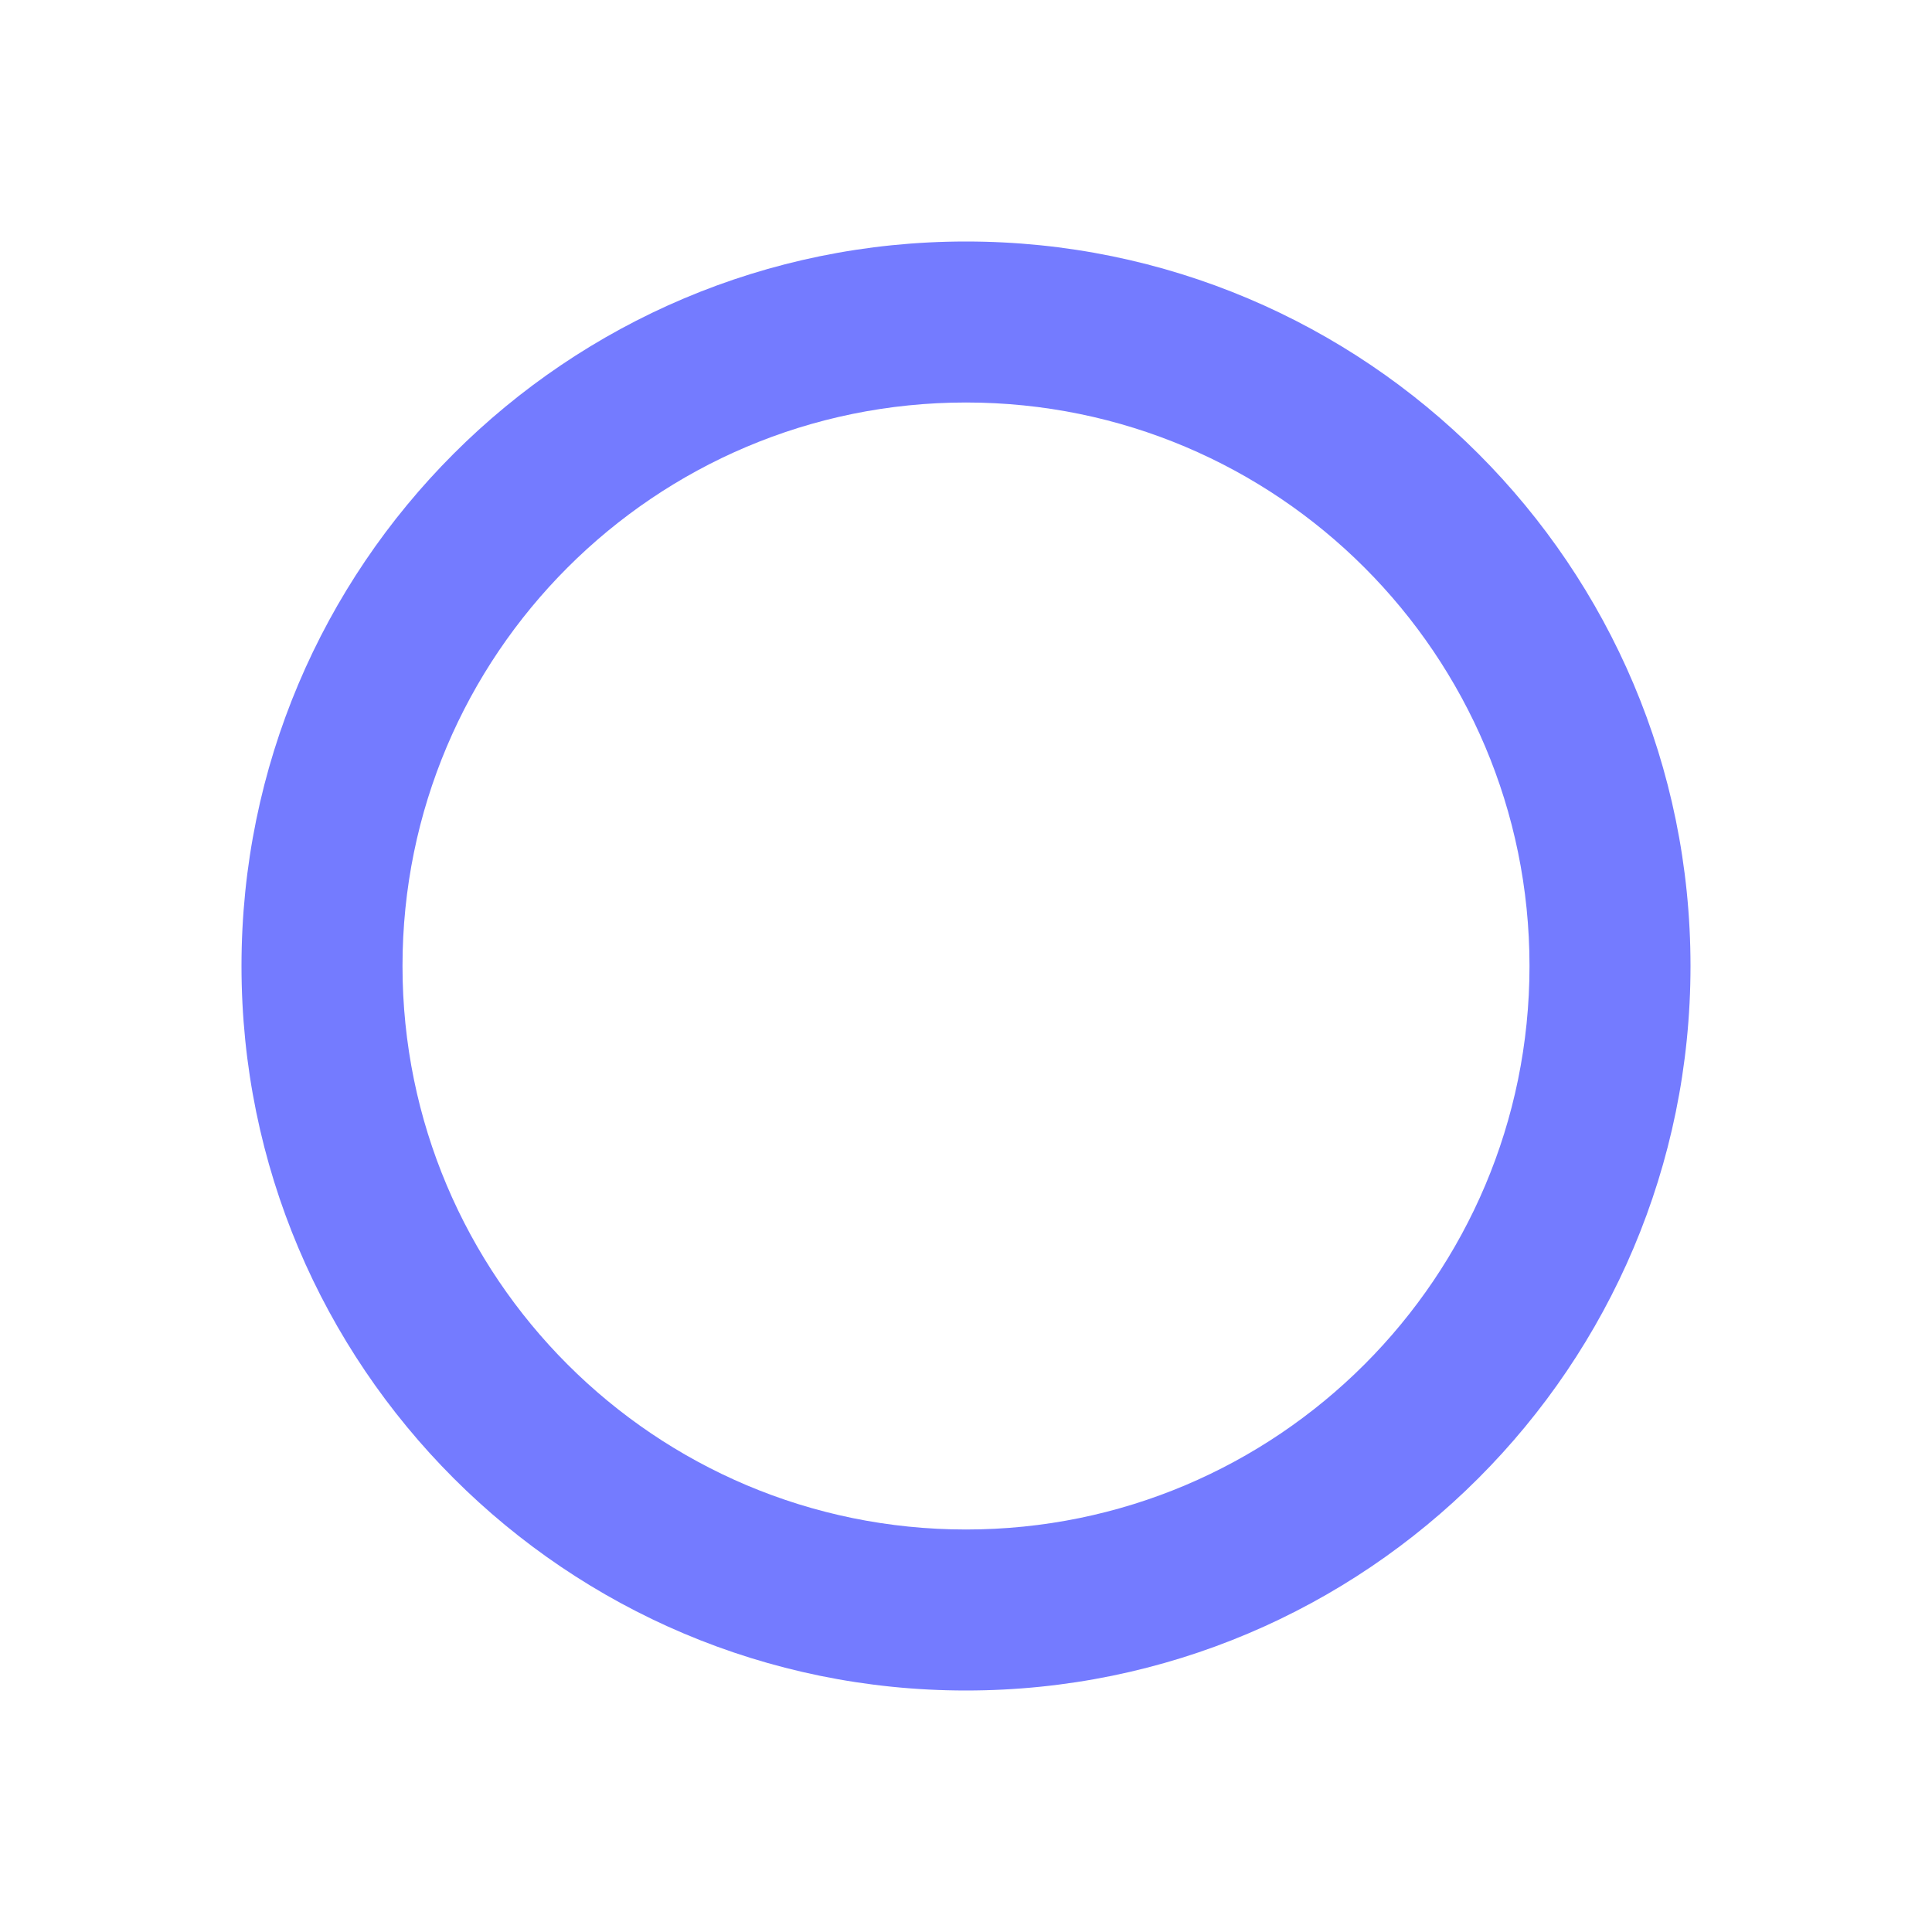
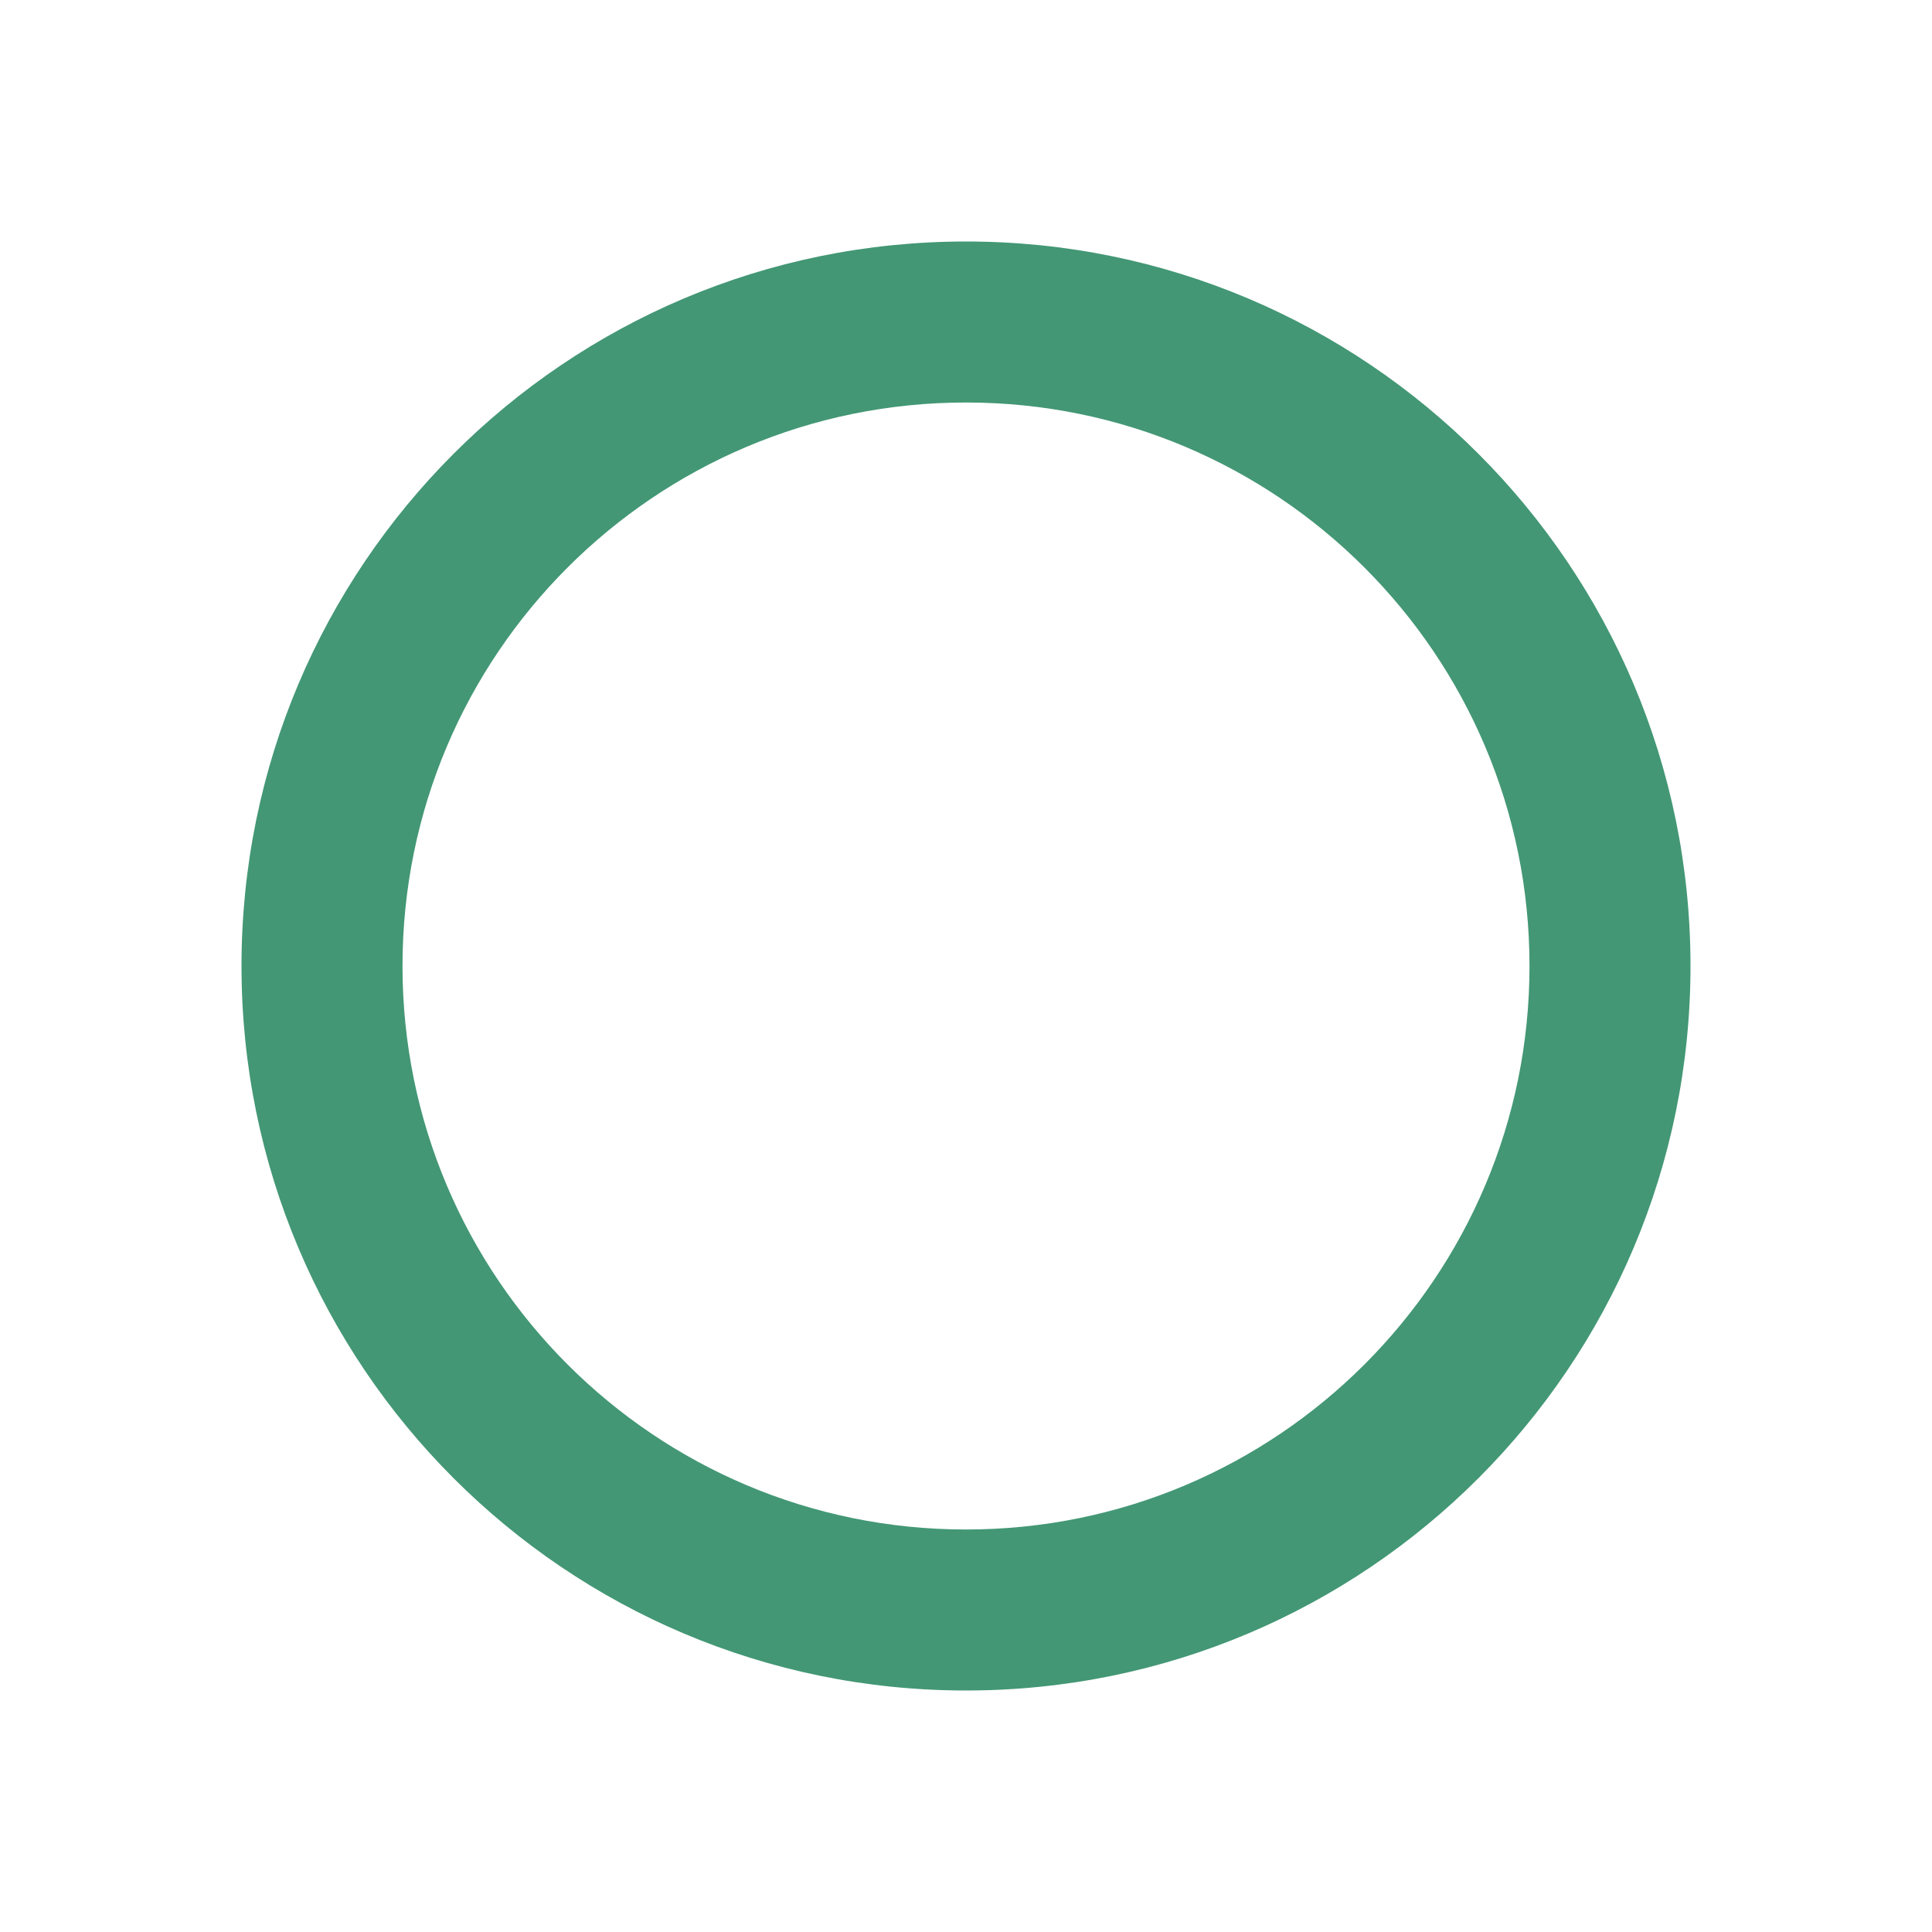
<svg xmlns="http://www.w3.org/2000/svg" width="17px" height="17px" viewBox="0 0 24 24" fill="none">
-   <path fill-rule="evenodd" clip-rule="evenodd" d="M12 5C8.134 5 5 8.134 5 12C5 15.866 8.134 19 12 19C15.866 19 19 15.866 19 12C19 8.134 15.866 5 12 5ZM3 12C3 7.029 7.029 3 12 3C16.971 3 21 7.029 21 12C21 16.971 16.971 21 12 21C7.029 21 3 16.971 3 12Z" fill="#747bff" />
+   <path fill-rule="evenodd" clip-rule="evenodd" d="M12 5C8.134 5 5 8.134 5 12C5 15.866 8.134 19 12 19C15.866 19 19 15.866 19 12C19 8.134 15.866 5 12 5ZM3 12C3 7.029 7.029 3 12 3C16.971 3 21 7.029 21 12C21 16.971 16.971 21 12 21C7.029 21 3 16.971 3 12Z" fill="#439775" />
</svg>
